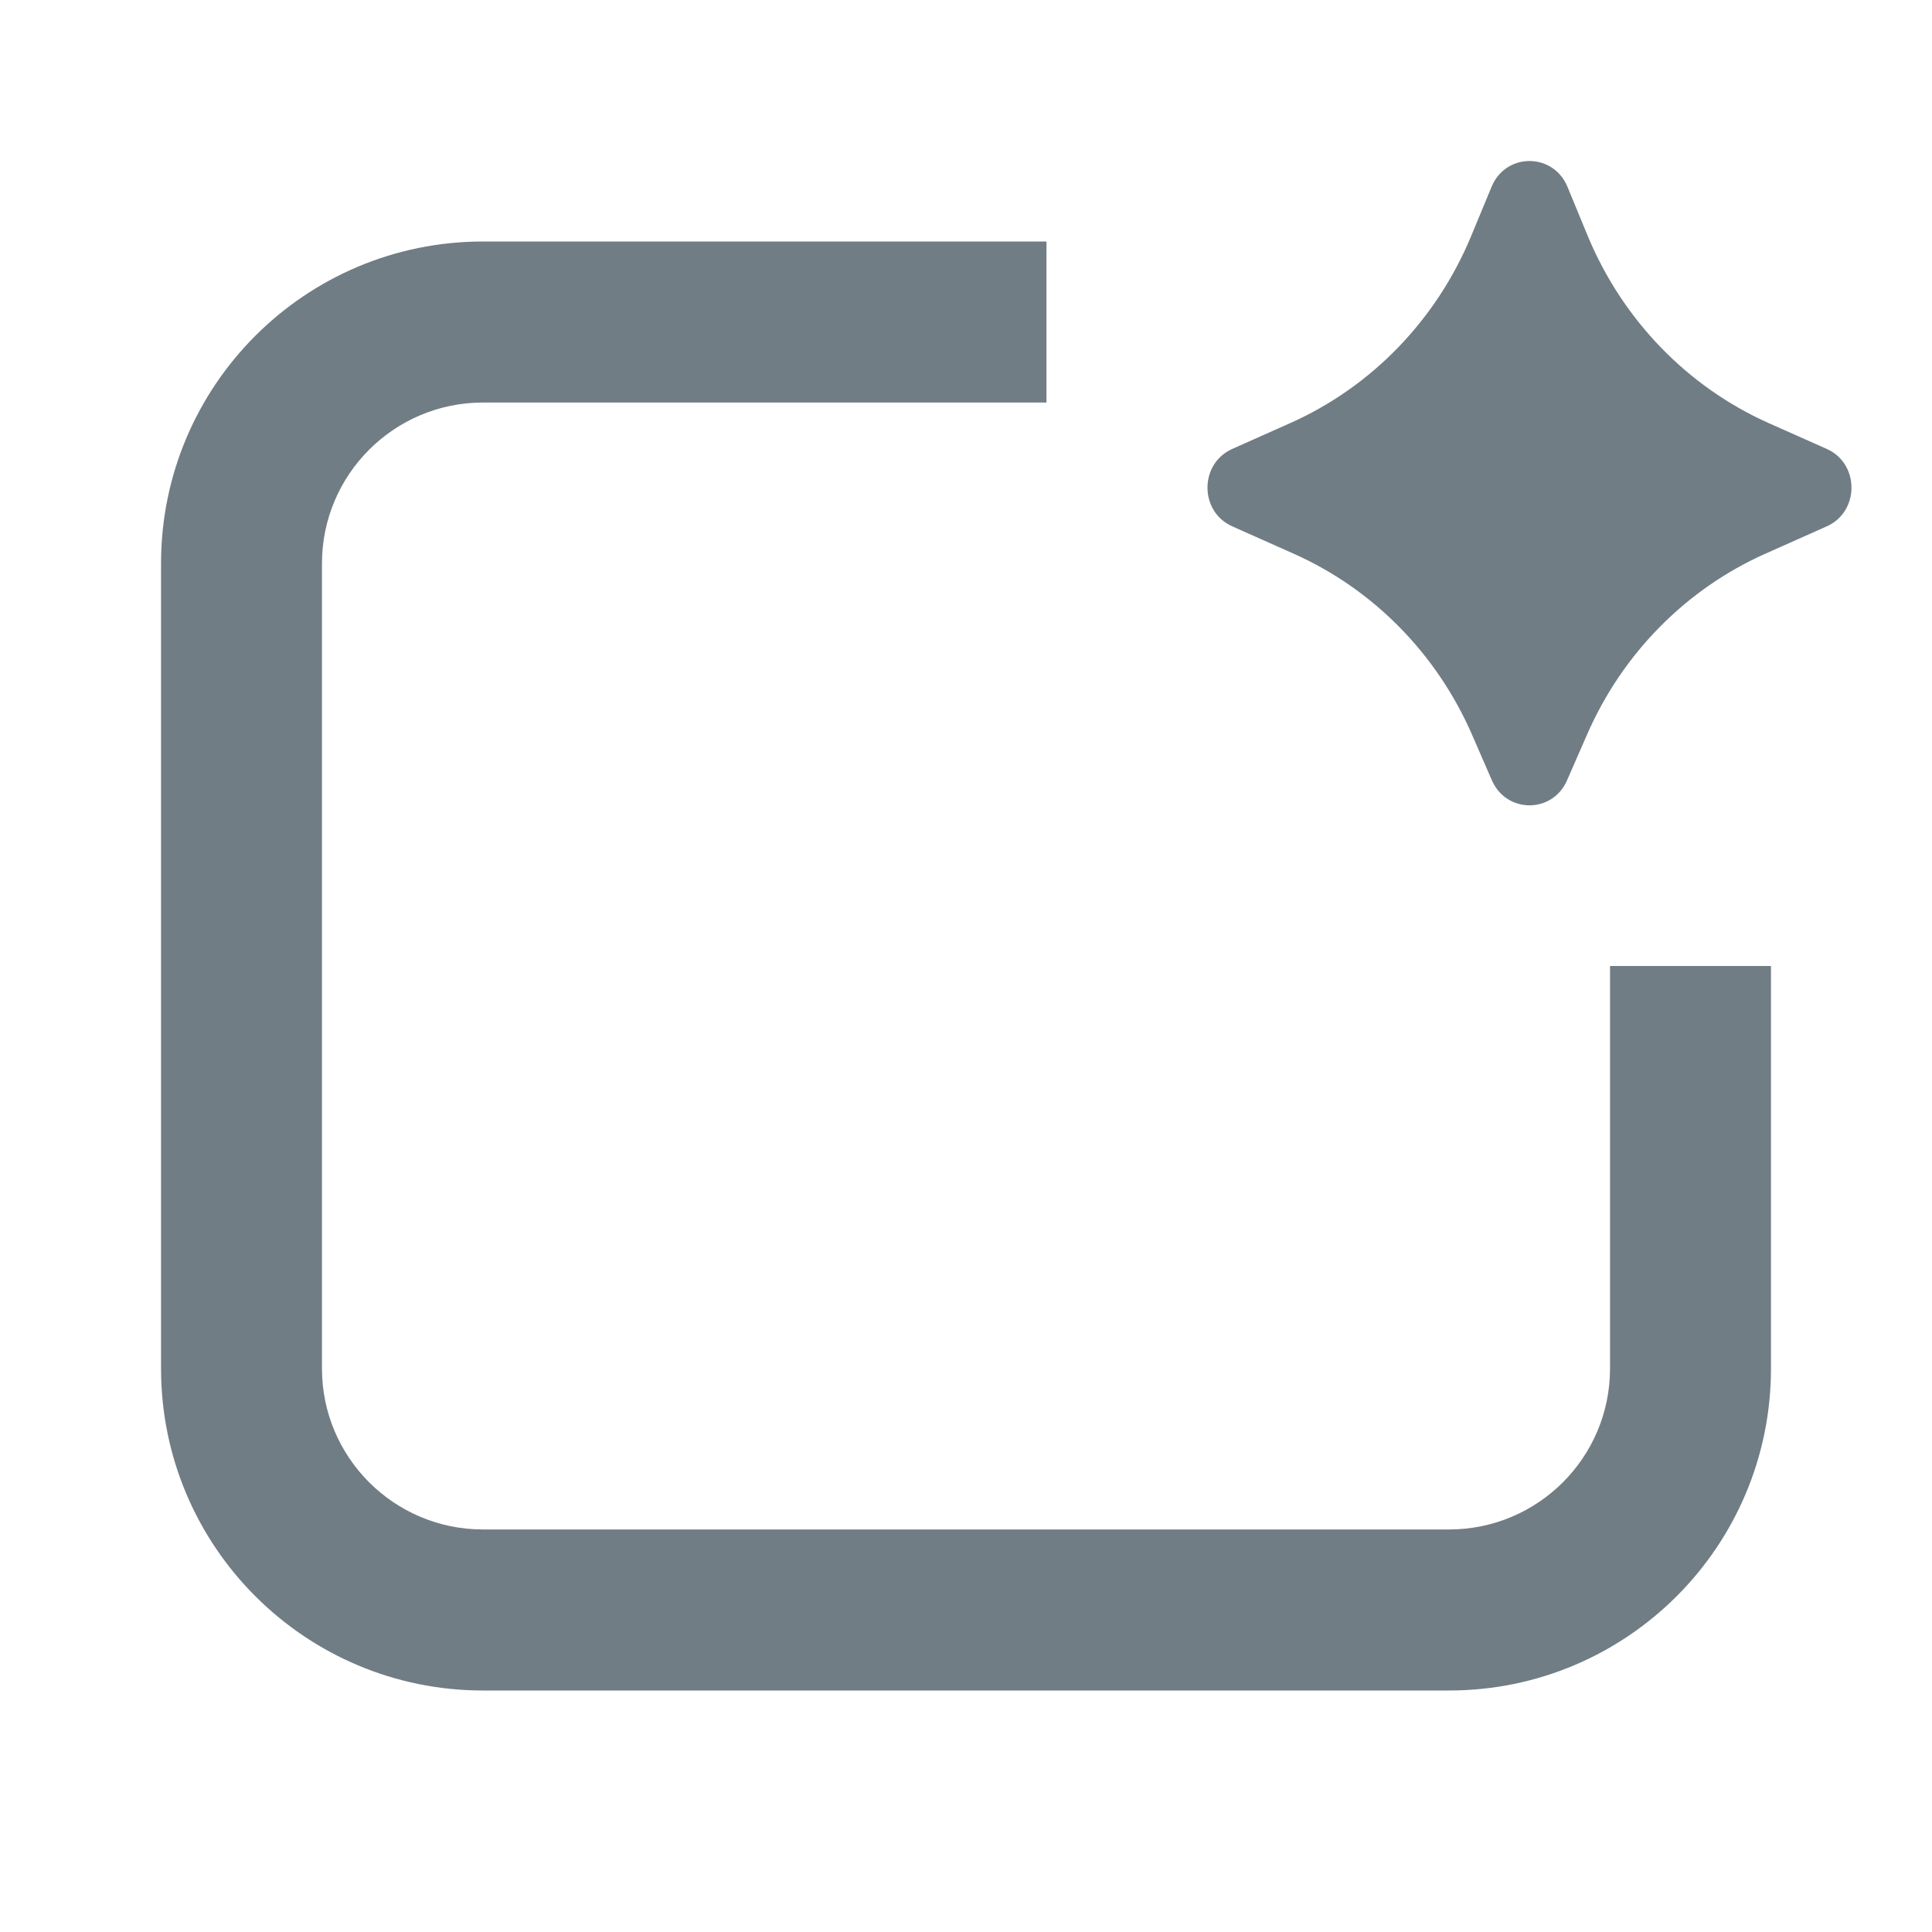
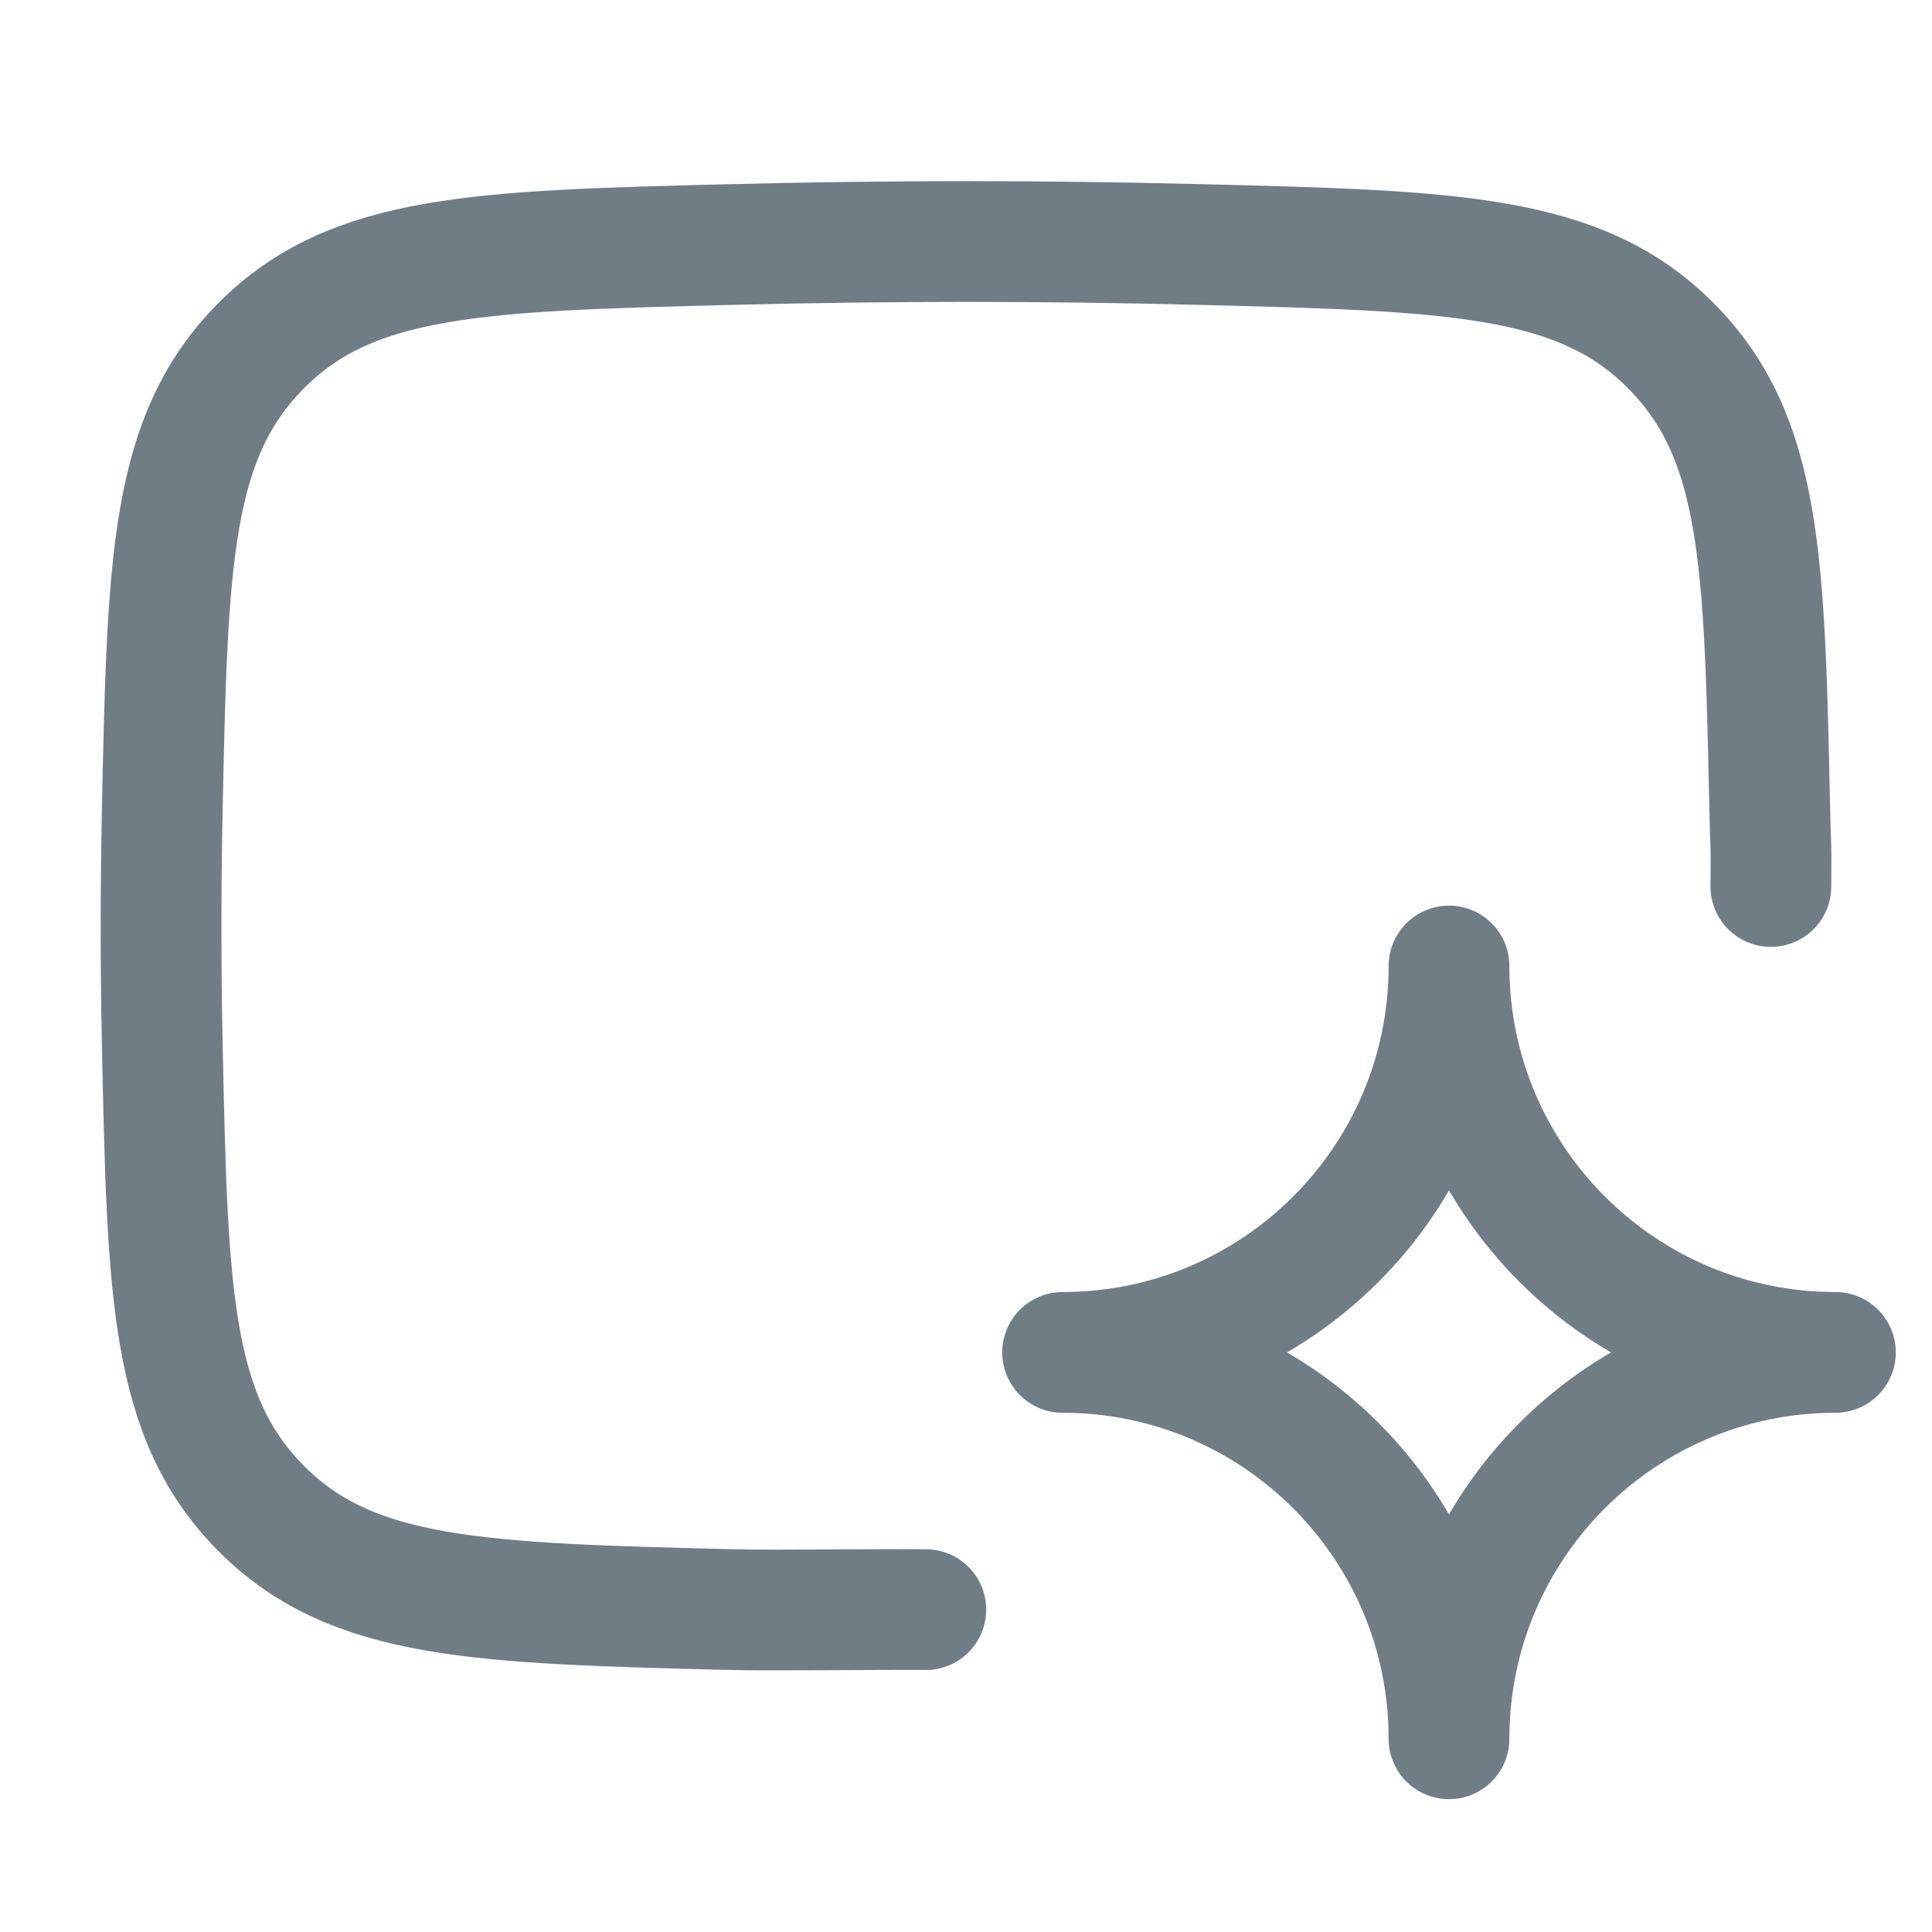
<svg xmlns="http://www.w3.org/2000/svg" width="20" height="20" viewBox="0 0 20 20" fill="none">
-   <path d="M16.428 7.607L16.222 8.078C16.072 8.423 15.595 8.423 15.444 8.078L15.239 7.607C14.873 6.766 14.213 6.097 13.39 5.731L12.757 5.449C12.414 5.297 12.414 4.799 12.757 4.647L13.354 4.381C14.199 4.005 14.87 3.311 15.23 2.442L15.441 1.933C15.588 1.578 16.078 1.578 16.226 1.933L16.436 2.442C16.797 3.311 17.468 4.005 18.312 4.381L18.91 4.647C19.252 4.799 19.252 5.297 18.91 5.449L18.277 5.731C17.454 6.097 16.794 6.766 16.428 7.607ZM5 4.167C4.08 4.167 3.333 4.913 3.333 5.833V14.167C3.333 15.087 4.08 15.833 5 15.833H15C15.921 15.833 16.667 15.087 16.667 14.167V10H18.333V14.167C18.333 16.008 16.841 17.5 15 17.5H5C3.159 17.5 1.667 16.008 1.667 14.167V5.833C1.667 3.992 3.159 2.5 5 2.5H10.833V4.167H5Z" fill="#717D84" />
+   <path d="M9.584 16.663C9.195 16.658 7.973 16.673 7.583 16.663C4.959 16.597 3.647 16.564 2.704 15.616C1.762 14.668 1.735 13.388 1.68 10.829C1.663 10.006 1.663 9.188 1.68 8.365C1.735 5.805 1.762 4.526 2.704 3.578C3.647 2.63 4.959 2.597 7.583 2.531C9.2 2.49 10.801 2.49 12.418 2.531C15.042 2.597 16.354 2.63 17.296 3.578C18.239 4.526 18.266 5.805 18.32 8.365C18.332 8.914 18.336 8.629 18.332 9.177" stroke="#717D84" stroke-width="1.25" stroke-linecap="round" stroke-linejoin="round" />
+   <path d="M15 10C15 12.209 16.791 14 19 14C16.791 14 15 15.791 15 18C15 15.791 13.209 14 11 14C13.209 14 15 12.209 15 10Z" stroke="#717D84" stroke-width="1.25" stroke-linejoin="round" />
</svg>
